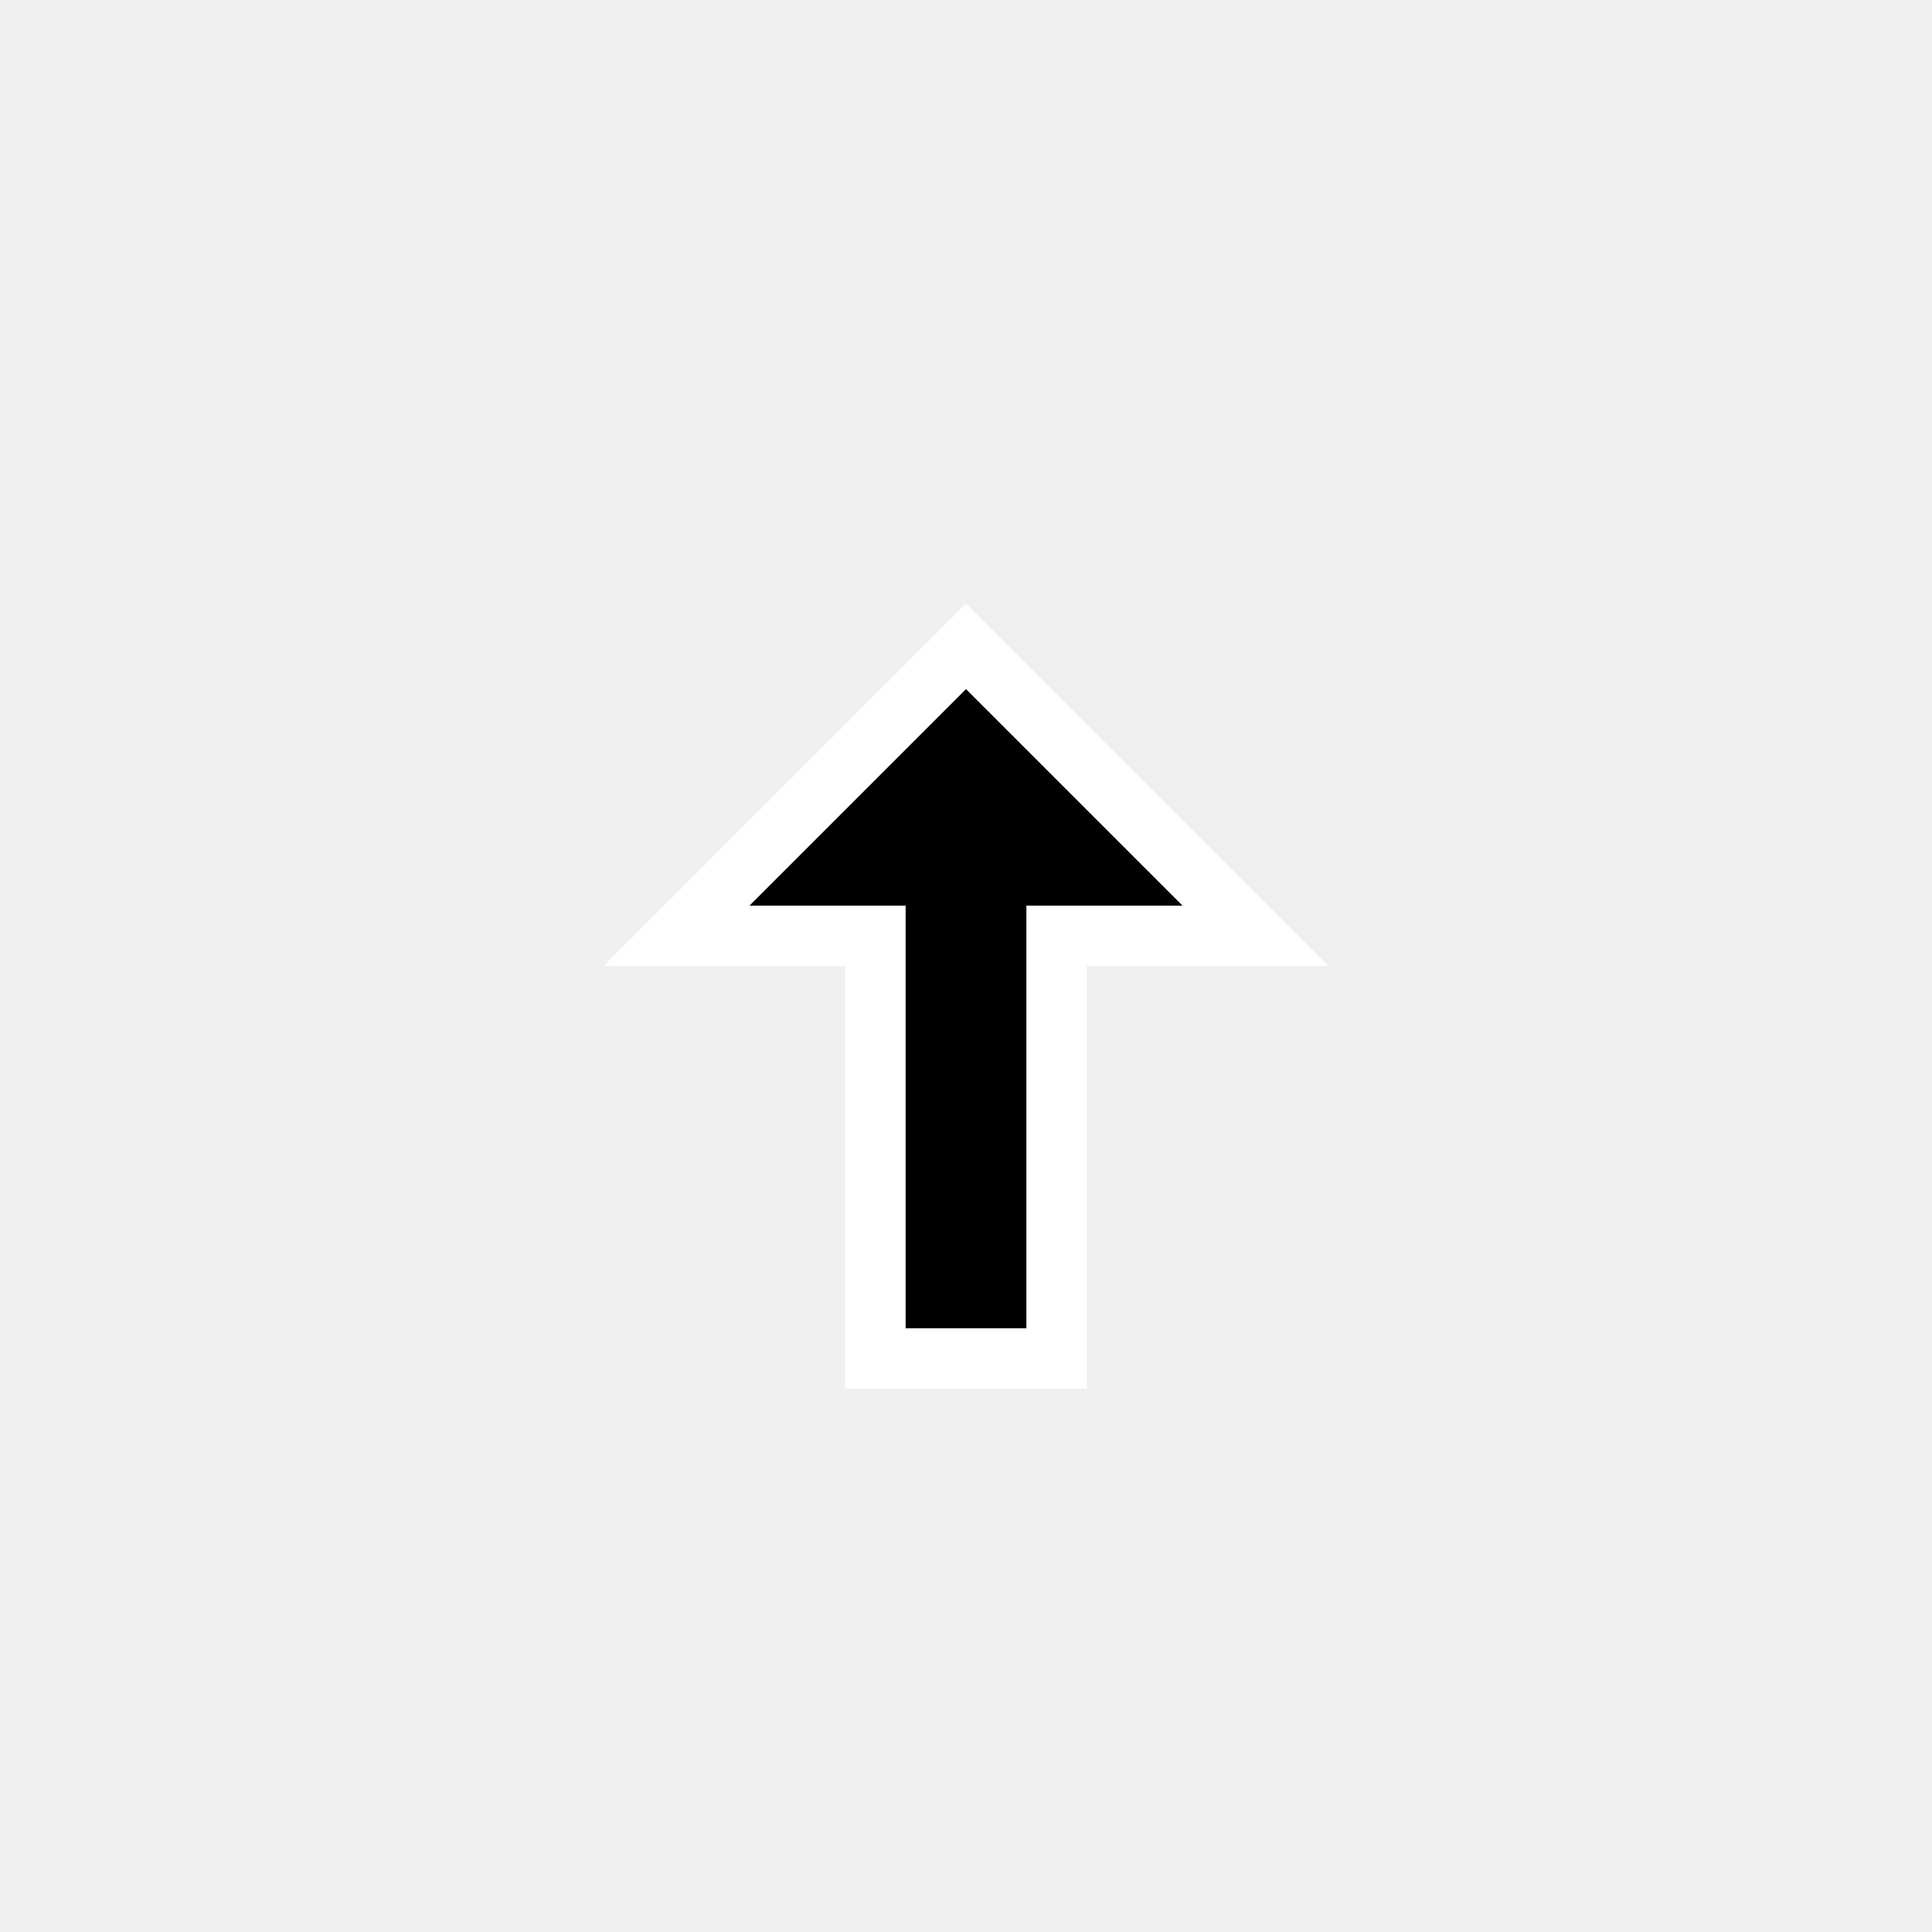
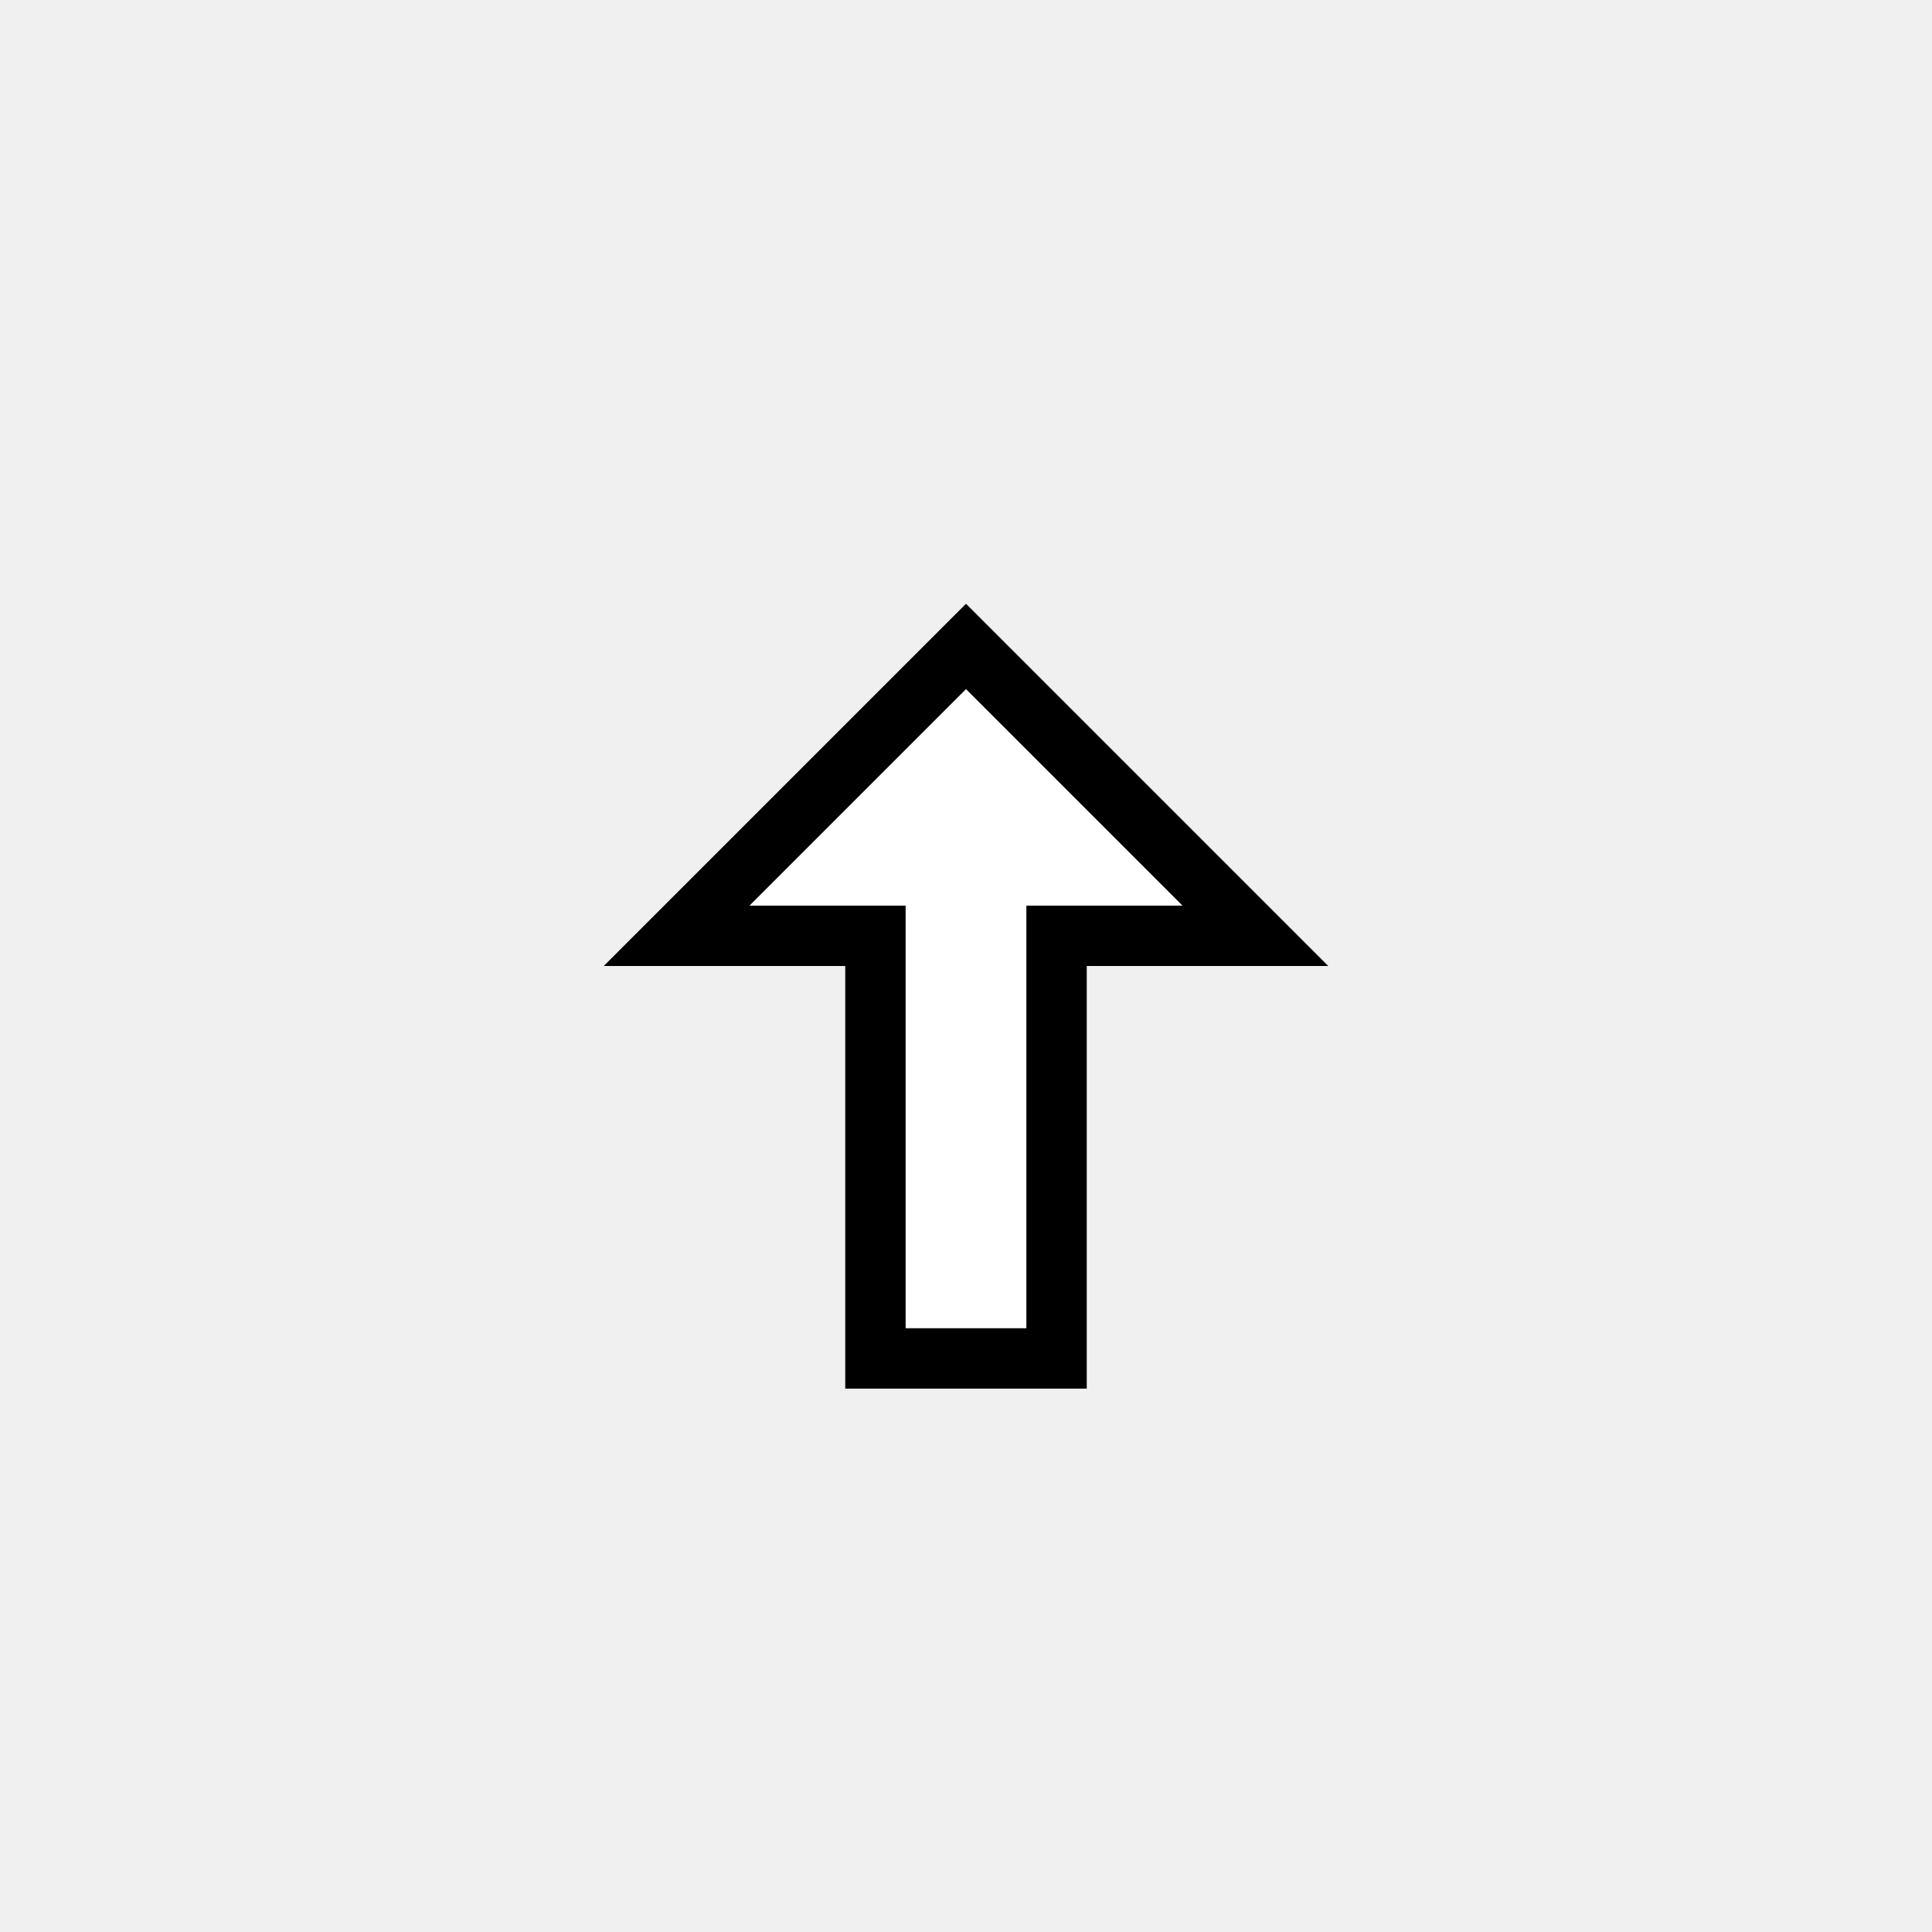
<svg xmlns="http://www.w3.org/2000/svg" height="32" viewBox="0 0 32 32" width="32">
  <g fill="none" transform="translate(10 10)">
-     <path d="m12 6-6-6-6 6h4v7h4v-7z" fill="#fff" />
-     <path d="m5 12v-7h-2.586l3.586-3.586 3.586 3.586h-2.586v7z" fill="#000" />
+     <path d="m12 6-6-6-6 6h4v7h4v-7z" fill="#000" />
+     <path d="m5 12v-7h-2.586l3.586-3.586 3.586 3.586h-2.586v7z" fill="#fff" />
  </g>
</svg>
